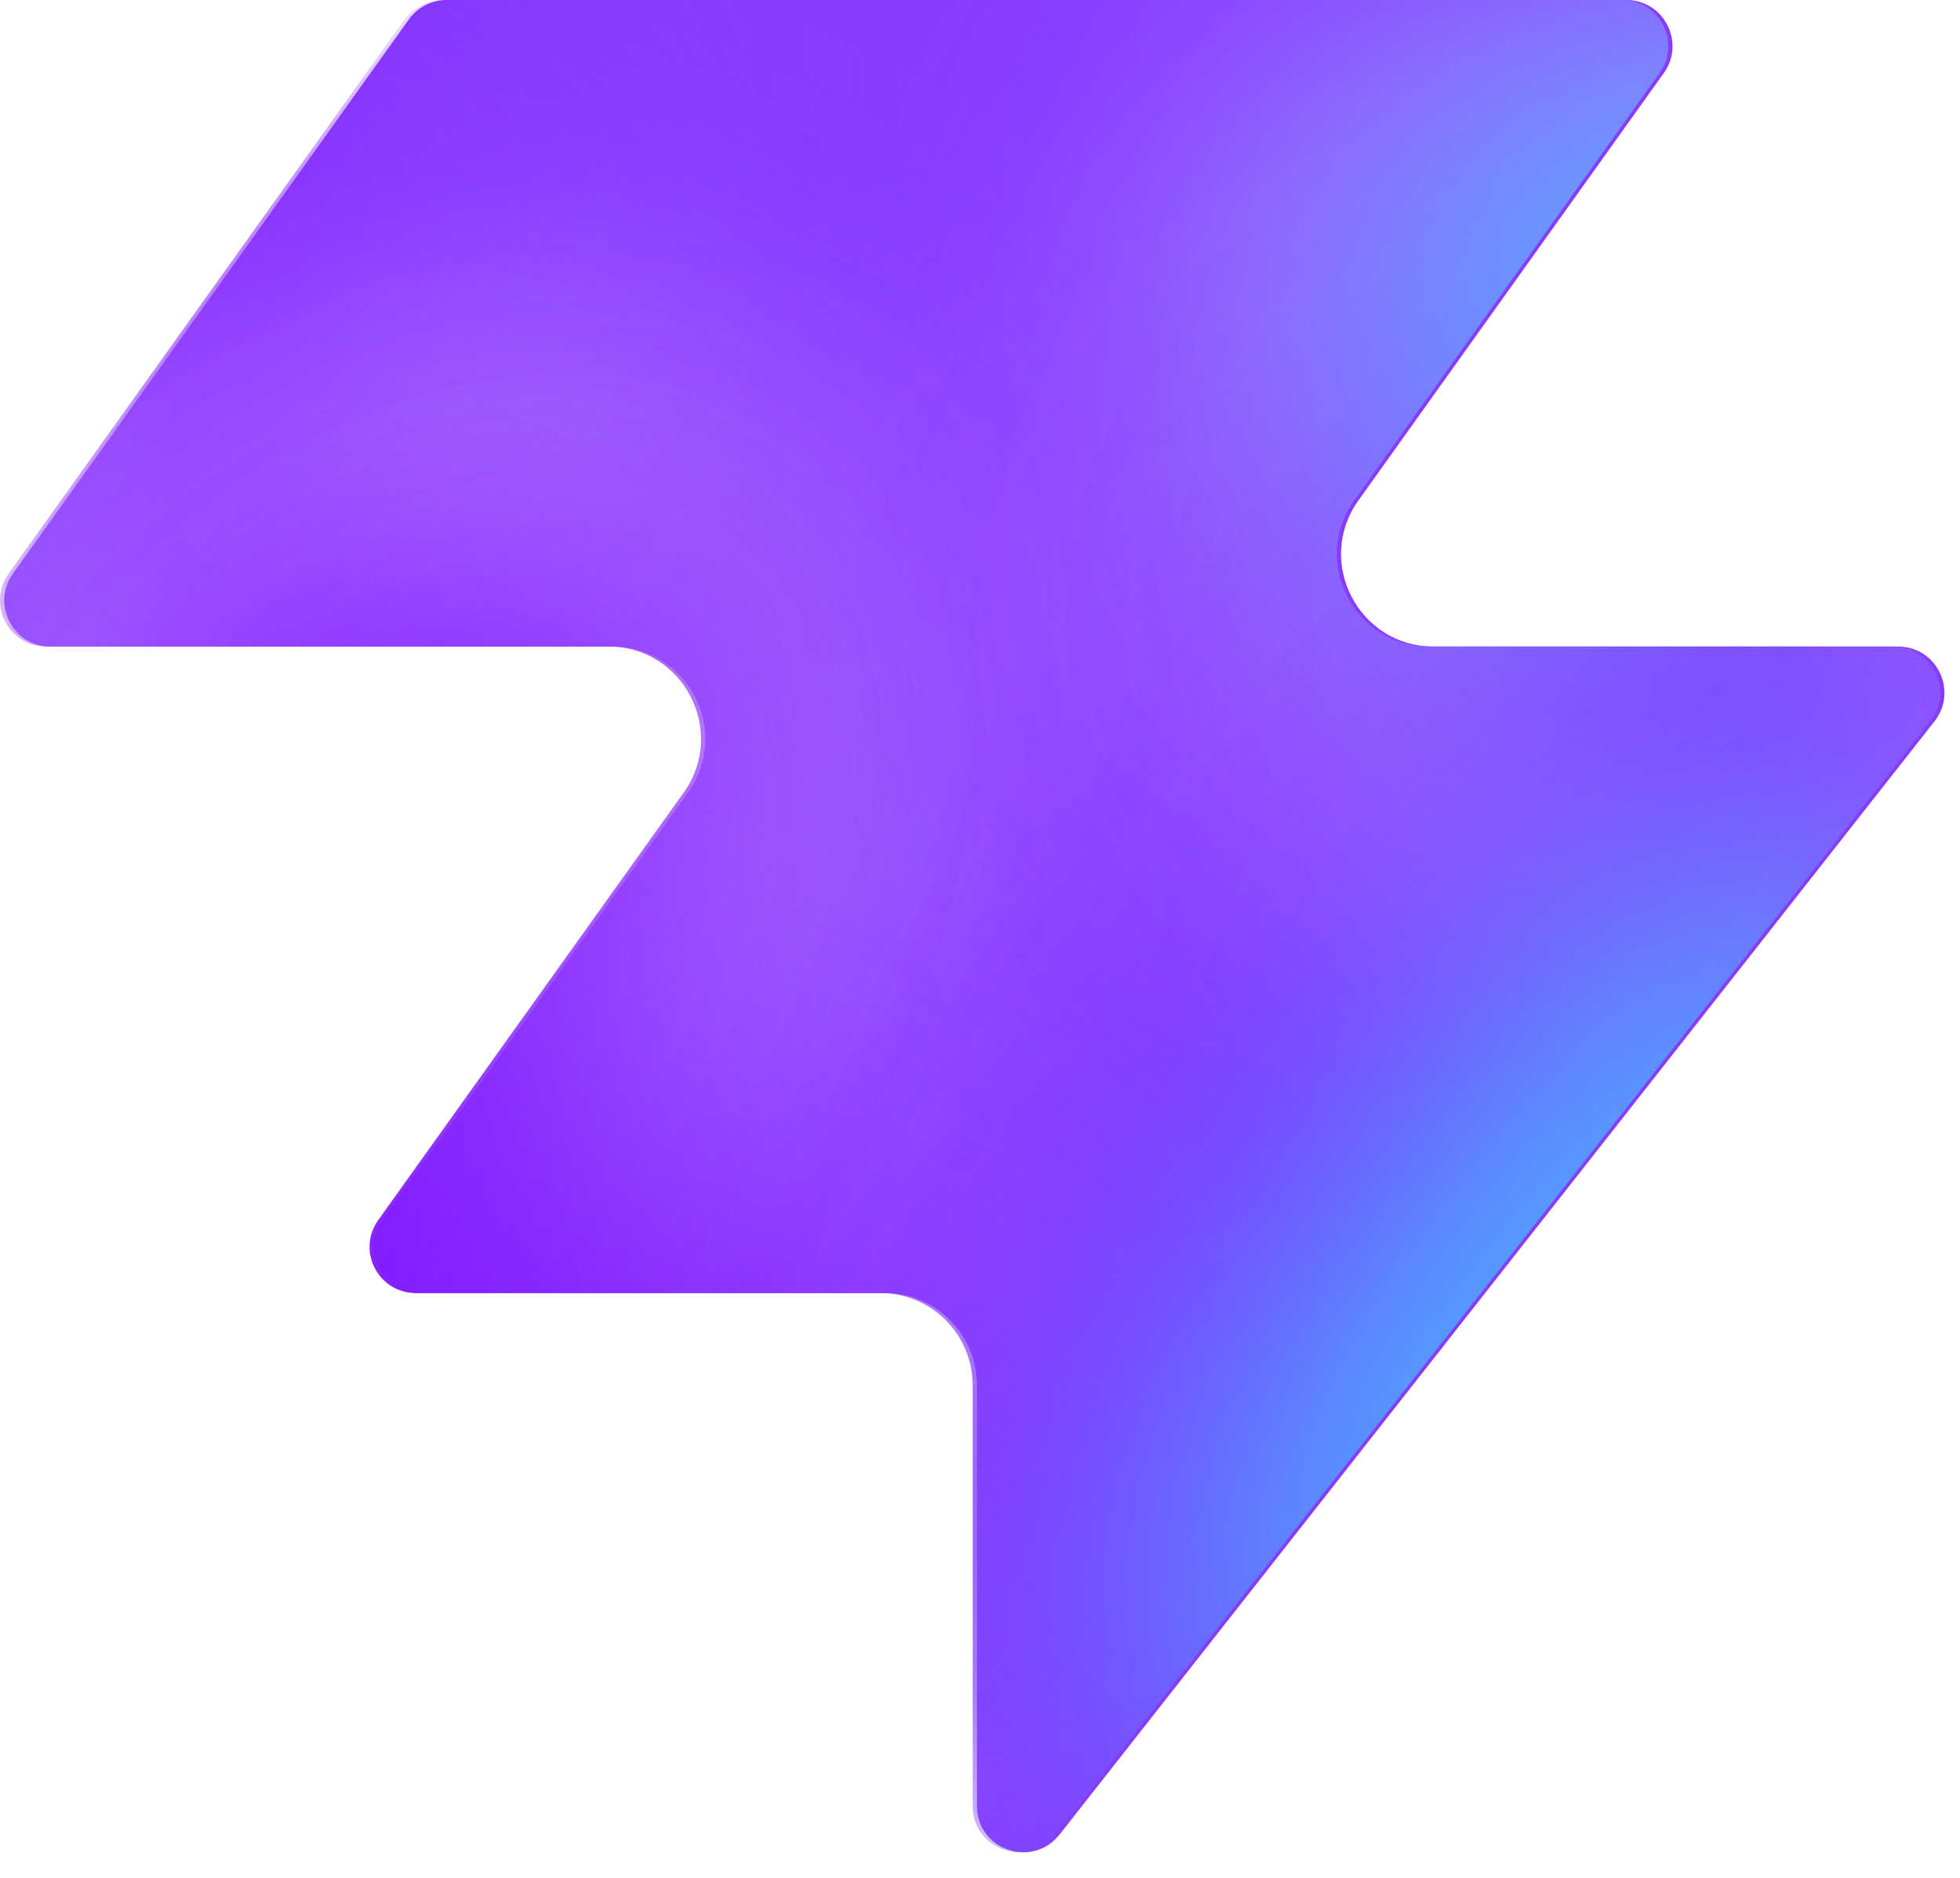
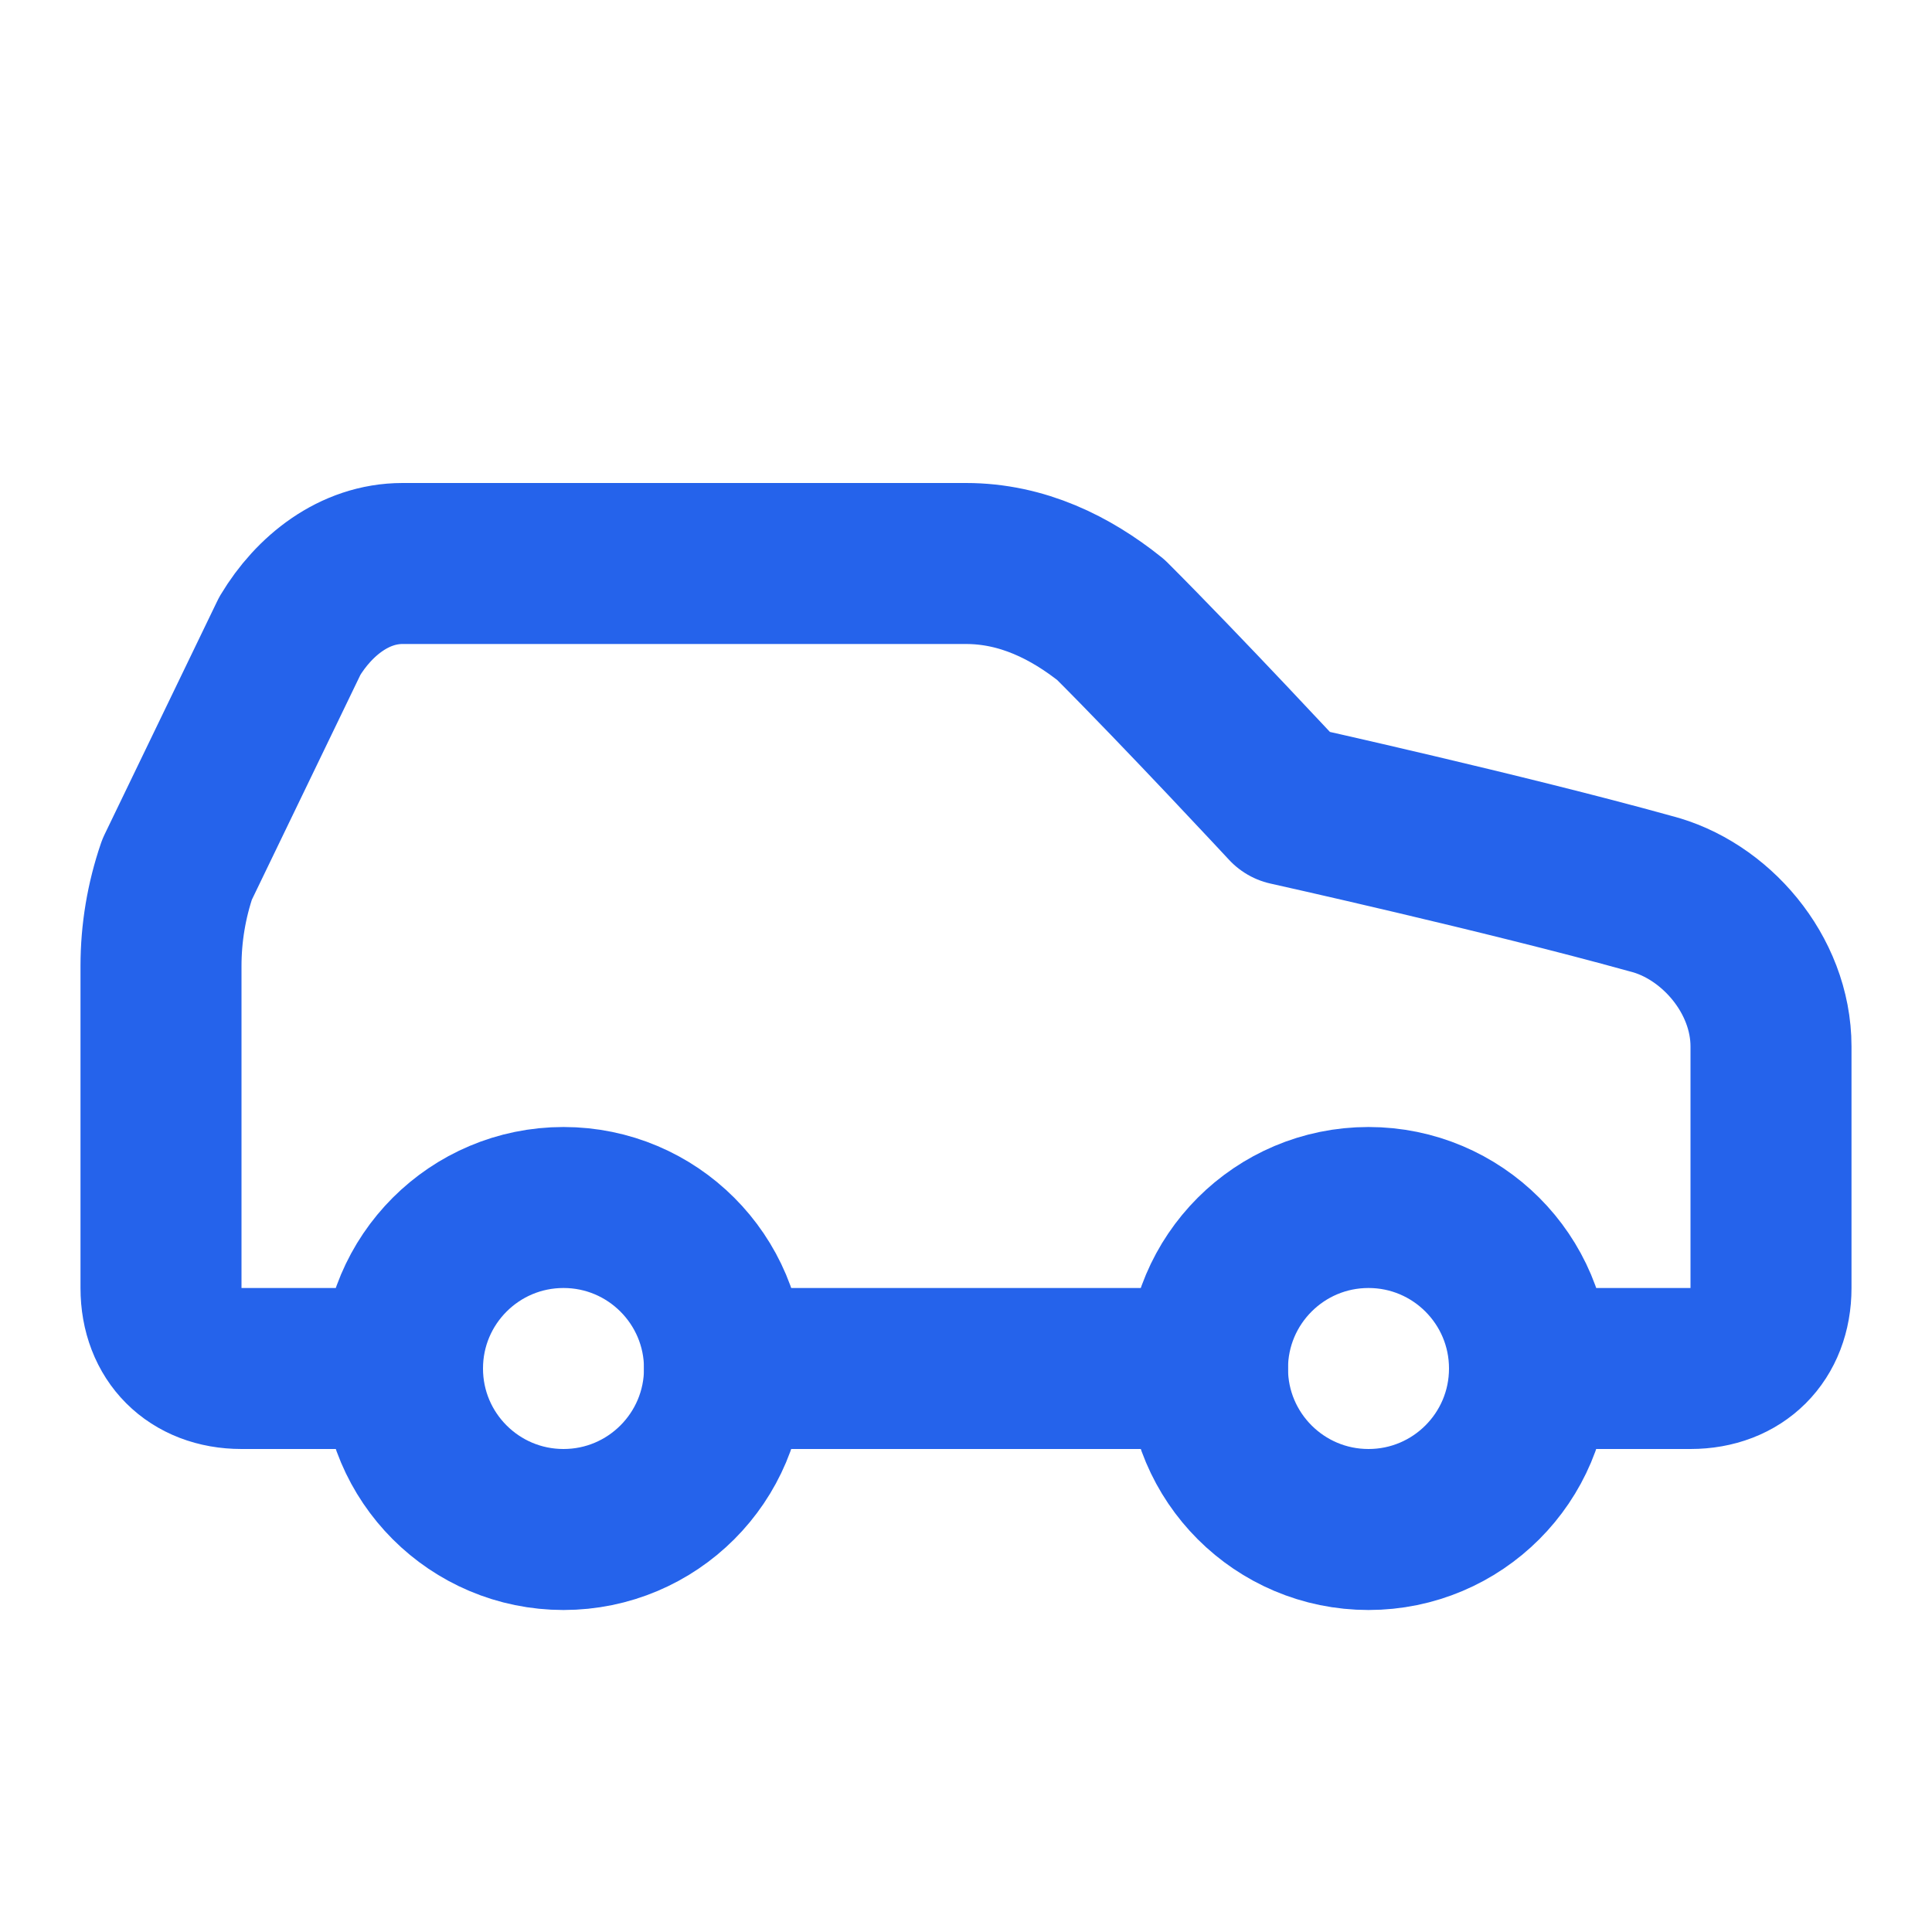
- <svg xmlns="http://www.w3.org/2000/svg" width="48" height="46" fill="none" viewBox="0 0 48 46">
-   <path fill="#863bff" d="M25.946 44.938c-.664.845-2.021.375-2.021-.698V33.937a2.26 2.26 0 0 0-2.262-2.262H10.287c-.92 0-1.456-1.04-.92-1.788l7.48-10.471c1.07-1.497 0-3.578-1.842-3.578H1.237c-.92 0-1.456-1.04-.92-1.788L10.013.474c.214-.297.556-.474.92-.474h28.894c.92 0 1.456 1.04.92 1.788l-7.48 10.471c-1.07 1.498 0 3.579 1.842 3.579h11.377c.943 0 1.473 1.088.89 1.83L25.947 44.94z" style="fill:#863bff;fill:color(display-p3 .525 .23 1);fill-opacity:1" />
-   <mask id="a" width="48" height="46" x="0" y="0" maskUnits="userSpaceOnUse" style="mask-type:alpha">
-     <path fill="#000" d="M25.842 44.938c-.664.844-2.021.375-2.021-.698V33.937a2.26 2.26 0 0 0-2.262-2.262H10.183c-.92 0-1.456-1.04-.92-1.788l7.48-10.471c1.07-1.498 0-3.579-1.842-3.579H1.133c-.92 0-1.456-1.04-.92-1.787L9.91.473c.214-.297.556-.474.92-.474h28.894c.92 0 1.456 1.04.92 1.788l-7.48 10.471c-1.07 1.498 0 3.578 1.842 3.578h11.377c.943 0 1.473 1.088.89 1.832L25.843 44.94z" style="fill:#000;fill-opacity:1" />
-   </mask>
-   <g mask="url(#a)">
-     <g filter="url(#b)">
-       <ellipse cx="5.508" cy="14.704" fill="#ede6ff" rx="5.508" ry="14.704" style="fill:#ede6ff;fill:color(display-p3 .927 .903 1);fill-opacity:1" transform="matrix(.00324 1 1 -.00324 -4.47 31.516)" />
-     </g>
-     <g filter="url(#c)">
-       <ellipse cx="10.399" cy="29.851" fill="#ede6ff" rx="10.399" ry="29.851" style="fill:#ede6ff;fill:color(display-p3 .927 .903 1);fill-opacity:1" transform="matrix(.00324 1 1 -.00324 -39.328 7.883)" />
-     </g>
-     <g filter="url(#d)">
-       <ellipse cx="5.508" cy="30.487" fill="#7e14ff" rx="5.508" ry="30.487" style="fill:#7e14ff;fill:color(display-p3 .492 .077 1);fill-opacity:1" transform="rotate(89.814 -25.913 -14.639)scale(1 -1)" />
-     </g>
-     <g filter="url(#e)">
-       <ellipse cx="5.508" cy="30.599" fill="#7e14ff" rx="5.508" ry="30.599" style="fill:#7e14ff;fill:color(display-p3 .492 .077 1);fill-opacity:1" transform="rotate(89.814 -32.644 -3.334)scale(1 -1)" />
-     </g>
-     <g filter="url(#f)">
-       <ellipse cx="5.508" cy="30.599" fill="#7e14ff" rx="5.508" ry="30.599" style="fill:#7e14ff;fill:color(display-p3 .492 .077 1);fill-opacity:1" transform="matrix(.00324 1 1 -.00324 -34.34 30.47)" />
-     </g>
-     <g filter="url(#g)">
-       <ellipse cx="14.072" cy="22.078" fill="#ede6ff" rx="14.072" ry="22.078" style="fill:#ede6ff;fill:color(display-p3 .927 .903 1);fill-opacity:1" transform="rotate(93.35 24.506 48.493)scale(-1 1)" />
-     </g>
-     <g filter="url(#h)">
-       <ellipse cx="3.47" cy="21.501" fill="#7e14ff" rx="3.47" ry="21.501" style="fill:#7e14ff;fill:color(display-p3 .492 .077 1);fill-opacity:1" transform="rotate(89.009 28.708 47.59)scale(-1 1)" />
-     </g>
-     <g filter="url(#i)">
-       <ellipse cx="3.47" cy="21.501" fill="#7e14ff" rx="3.47" ry="21.501" style="fill:#7e14ff;fill:color(display-p3 .492 .077 1);fill-opacity:1" transform="rotate(89.009 28.708 47.59)scale(-1 1)" />
-     </g>
-     <g filter="url(#j)">
-       <ellipse cx=".387" cy="8.972" fill="#7e14ff" rx="4.407" ry="29.108" style="fill:#7e14ff;fill:color(display-p3 .492 .077 1);fill-opacity:1" transform="rotate(39.51 .387 8.972)" />
-     </g>
-     <g filter="url(#k)">
-       <ellipse cx="47.523" cy="-6.092" fill="#7e14ff" rx="4.407" ry="29.108" style="fill:#7e14ff;fill:color(display-p3 .492 .077 1);fill-opacity:1" transform="rotate(37.892 47.523 -6.092)" />
-     </g>
-     <g filter="url(#l)">
-       <ellipse cx="41.412" cy="6.333" fill="#47bfff" rx="5.971" ry="9.665" style="fill:#47bfff;fill:color(display-p3 .28 .748 1);fill-opacity:1" transform="rotate(37.892 41.412 6.333)" />
-     </g>
-     <g filter="url(#m)">
-       <ellipse cx="-1.879" cy="38.332" fill="#7e14ff" rx="4.407" ry="29.108" style="fill:#7e14ff;fill:color(display-p3 .492 .077 1);fill-opacity:1" transform="rotate(37.892 -1.88 38.332)" />
-     </g>
-     <g filter="url(#n)">
-       <ellipse cx="-1.879" cy="38.332" fill="#7e14ff" rx="4.407" ry="29.108" style="fill:#7e14ff;fill:color(display-p3 .492 .077 1);fill-opacity:1" transform="rotate(37.892 -1.88 38.332)" />
-     </g>
-     <g filter="url(#o)">
-       <ellipse cx="35.651" cy="29.907" fill="#7e14ff" rx="4.407" ry="29.108" style="fill:#7e14ff;fill:color(display-p3 .492 .077 1);fill-opacity:1" transform="rotate(37.892 35.651 29.907)" />
-     </g>
-     <g filter="url(#p)">
-       <ellipse cx="38.418" cy="32.4" fill="#47bfff" rx="5.971" ry="15.297" style="fill:#47bfff;fill:color(display-p3 .28 .748 1);fill-opacity:1" transform="rotate(37.892 38.418 32.4)" />
-     </g>
-   </g>
-   <defs>
-     <filter id="b" width="60.045" height="41.654" x="-19.77" y="16.149" color-interpolation-filters="sRGB" filterUnits="userSpaceOnUse">
-       <feFlood flood-opacity="0" result="BackgroundImageFix" />
-       <feBlend in="SourceGraphic" in2="BackgroundImageFix" result="shape" />
-       <feGaussianBlur result="effect1_foregroundBlur_2002_17158" stdDeviation="7.659" />
-     </filter>
-     <filter id="c" width="90.34" height="51.437" x="-54.613" y="-7.533" color-interpolation-filters="sRGB" filterUnits="userSpaceOnUse">
-       <feFlood flood-opacity="0" result="BackgroundImageFix" />
-       <feBlend in="SourceGraphic" in2="BackgroundImageFix" result="shape" />
-       <feGaussianBlur result="effect1_foregroundBlur_2002_17158" stdDeviation="7.659" />
-     </filter>
-     <filter id="d" width="79.355" height="29.4" x="-49.64" y="2.03" color-interpolation-filters="sRGB" filterUnits="userSpaceOnUse">
-       <feFlood flood-opacity="0" result="BackgroundImageFix" />
-       <feBlend in="SourceGraphic" in2="BackgroundImageFix" result="shape" />
-       <feGaussianBlur result="effect1_foregroundBlur_2002_17158" stdDeviation="4.596" />
-     </filter>
-     <filter id="e" width="79.579" height="29.4" x="-45.045" y="20.029" color-interpolation-filters="sRGB" filterUnits="userSpaceOnUse">
-       <feFlood flood-opacity="0" result="BackgroundImageFix" />
-       <feBlend in="SourceGraphic" in2="BackgroundImageFix" result="shape" />
-       <feGaussianBlur result="effect1_foregroundBlur_2002_17158" stdDeviation="4.596" />
-     </filter>
-     <filter id="f" width="79.579" height="29.4" x="-43.513" y="21.178" color-interpolation-filters="sRGB" filterUnits="userSpaceOnUse">
-       <feFlood flood-opacity="0" result="BackgroundImageFix" />
-       <feBlend in="SourceGraphic" in2="BackgroundImageFix" result="shape" />
-       <feGaussianBlur result="effect1_foregroundBlur_2002_17158" stdDeviation="4.596" />
-     </filter>
-     <filter id="g" width="74.749" height="58.852" x="15.756" y="-17.901" color-interpolation-filters="sRGB" filterUnits="userSpaceOnUse">
-       <feFlood flood-opacity="0" result="BackgroundImageFix" />
-       <feBlend in="SourceGraphic" in2="BackgroundImageFix" result="shape" />
-       <feGaussianBlur result="effect1_foregroundBlur_2002_17158" stdDeviation="7.659" />
-     </filter>
-     <filter id="h" width="61.377" height="25.362" x="23.548" y="2.284" color-interpolation-filters="sRGB" filterUnits="userSpaceOnUse">
-       <feFlood flood-opacity="0" result="BackgroundImageFix" />
-       <feBlend in="SourceGraphic" in2="BackgroundImageFix" result="shape" />
-       <feGaussianBlur result="effect1_foregroundBlur_2002_17158" stdDeviation="4.596" />
-     </filter>
-     <filter id="i" width="61.377" height="25.362" x="23.548" y="2.284" color-interpolation-filters="sRGB" filterUnits="userSpaceOnUse">
-       <feFlood flood-opacity="0" result="BackgroundImageFix" />
-       <feBlend in="SourceGraphic" in2="BackgroundImageFix" result="shape" />
-       <feGaussianBlur result="effect1_foregroundBlur_2002_17158" stdDeviation="4.596" />
-     </filter>
-     <filter id="j" width="56.045" height="63.649" x="-27.636" y="-22.853" color-interpolation-filters="sRGB" filterUnits="userSpaceOnUse">
-       <feFlood flood-opacity="0" result="BackgroundImageFix" />
-       <feBlend in="SourceGraphic" in2="BackgroundImageFix" result="shape" />
-       <feGaussianBlur result="effect1_foregroundBlur_2002_17158" stdDeviation="4.596" />
-     </filter>
-     <filter id="k" width="54.814" height="64.646" x="20.116" y="-38.415" color-interpolation-filters="sRGB" filterUnits="userSpaceOnUse">
-       <feFlood flood-opacity="0" result="BackgroundImageFix" />
-       <feBlend in="SourceGraphic" in2="BackgroundImageFix" result="shape" />
-       <feGaussianBlur result="effect1_foregroundBlur_2002_17158" stdDeviation="4.596" />
-     </filter>
-     <filter id="l" width="33.541" height="35.313" x="24.641" y="-11.323" color-interpolation-filters="sRGB" filterUnits="userSpaceOnUse">
-       <feFlood flood-opacity="0" result="BackgroundImageFix" />
-       <feBlend in="SourceGraphic" in2="BackgroundImageFix" result="shape" />
-       <feGaussianBlur result="effect1_foregroundBlur_2002_17158" stdDeviation="4.596" />
-     </filter>
-     <filter id="m" width="54.814" height="64.646" x="-29.286" y="6.009" color-interpolation-filters="sRGB" filterUnits="userSpaceOnUse">
-       <feFlood flood-opacity="0" result="BackgroundImageFix" />
-       <feBlend in="SourceGraphic" in2="BackgroundImageFix" result="shape" />
-       <feGaussianBlur result="effect1_foregroundBlur_2002_17158" stdDeviation="4.596" />
-     </filter>
-     <filter id="n" width="54.814" height="64.646" x="-29.286" y="6.009" color-interpolation-filters="sRGB" filterUnits="userSpaceOnUse">
-       <feFlood flood-opacity="0" result="BackgroundImageFix" />
-       <feBlend in="SourceGraphic" in2="BackgroundImageFix" result="shape" />
-       <feGaussianBlur result="effect1_foregroundBlur_2002_17158" stdDeviation="4.596" />
-     </filter>
-     <filter id="o" width="54.814" height="64.646" x="8.244" y="-2.416" color-interpolation-filters="sRGB" filterUnits="userSpaceOnUse">
-       <feFlood flood-opacity="0" result="BackgroundImageFix" />
-       <feBlend in="SourceGraphic" in2="BackgroundImageFix" result="shape" />
-       <feGaussianBlur result="effect1_foregroundBlur_2002_17158" stdDeviation="4.596" />
-     </filter>
-     <filter id="p" width="39.409" height="43.623" x="18.713" y="10.588" color-interpolation-filters="sRGB" filterUnits="userSpaceOnUse">
-       <feFlood flood-opacity="0" result="BackgroundImageFix" />
-       <feBlend in="SourceGraphic" in2="BackgroundImageFix" result="shape" />
-       <feGaussianBlur result="effect1_foregroundBlur_2002_17158" stdDeviation="4.596" />
-     </filter>
-   </defs>
+ <svg xmlns="http://www.w3.org/2000/svg" width="48" height="48" viewBox="0 0 24 24" fill="none" stroke="#2563eb" stroke-width="2" stroke-linecap="round" stroke-linejoin="round">
+   <path d="M19 17h2c.6 0 1-.4 1-1v-3c0-.9-.7-1.7-1.5-1.9C18.7 10.6 16 10 16 10s-1.3-1.4-2.2-2.3c-.5-.4-1.1-.7-1.8-.7H5c-.6 0-1.1.4-1.4.9l-1.4 2.9A3.7 3.7 0 0 0 2 12v4c0 .6.4 1 1 1h2" />
+   <circle cx="7" cy="17" r="2" />
+   <path d="M9 17h6" />
+   <circle cx="17" cy="17" r="2" />
</svg>
